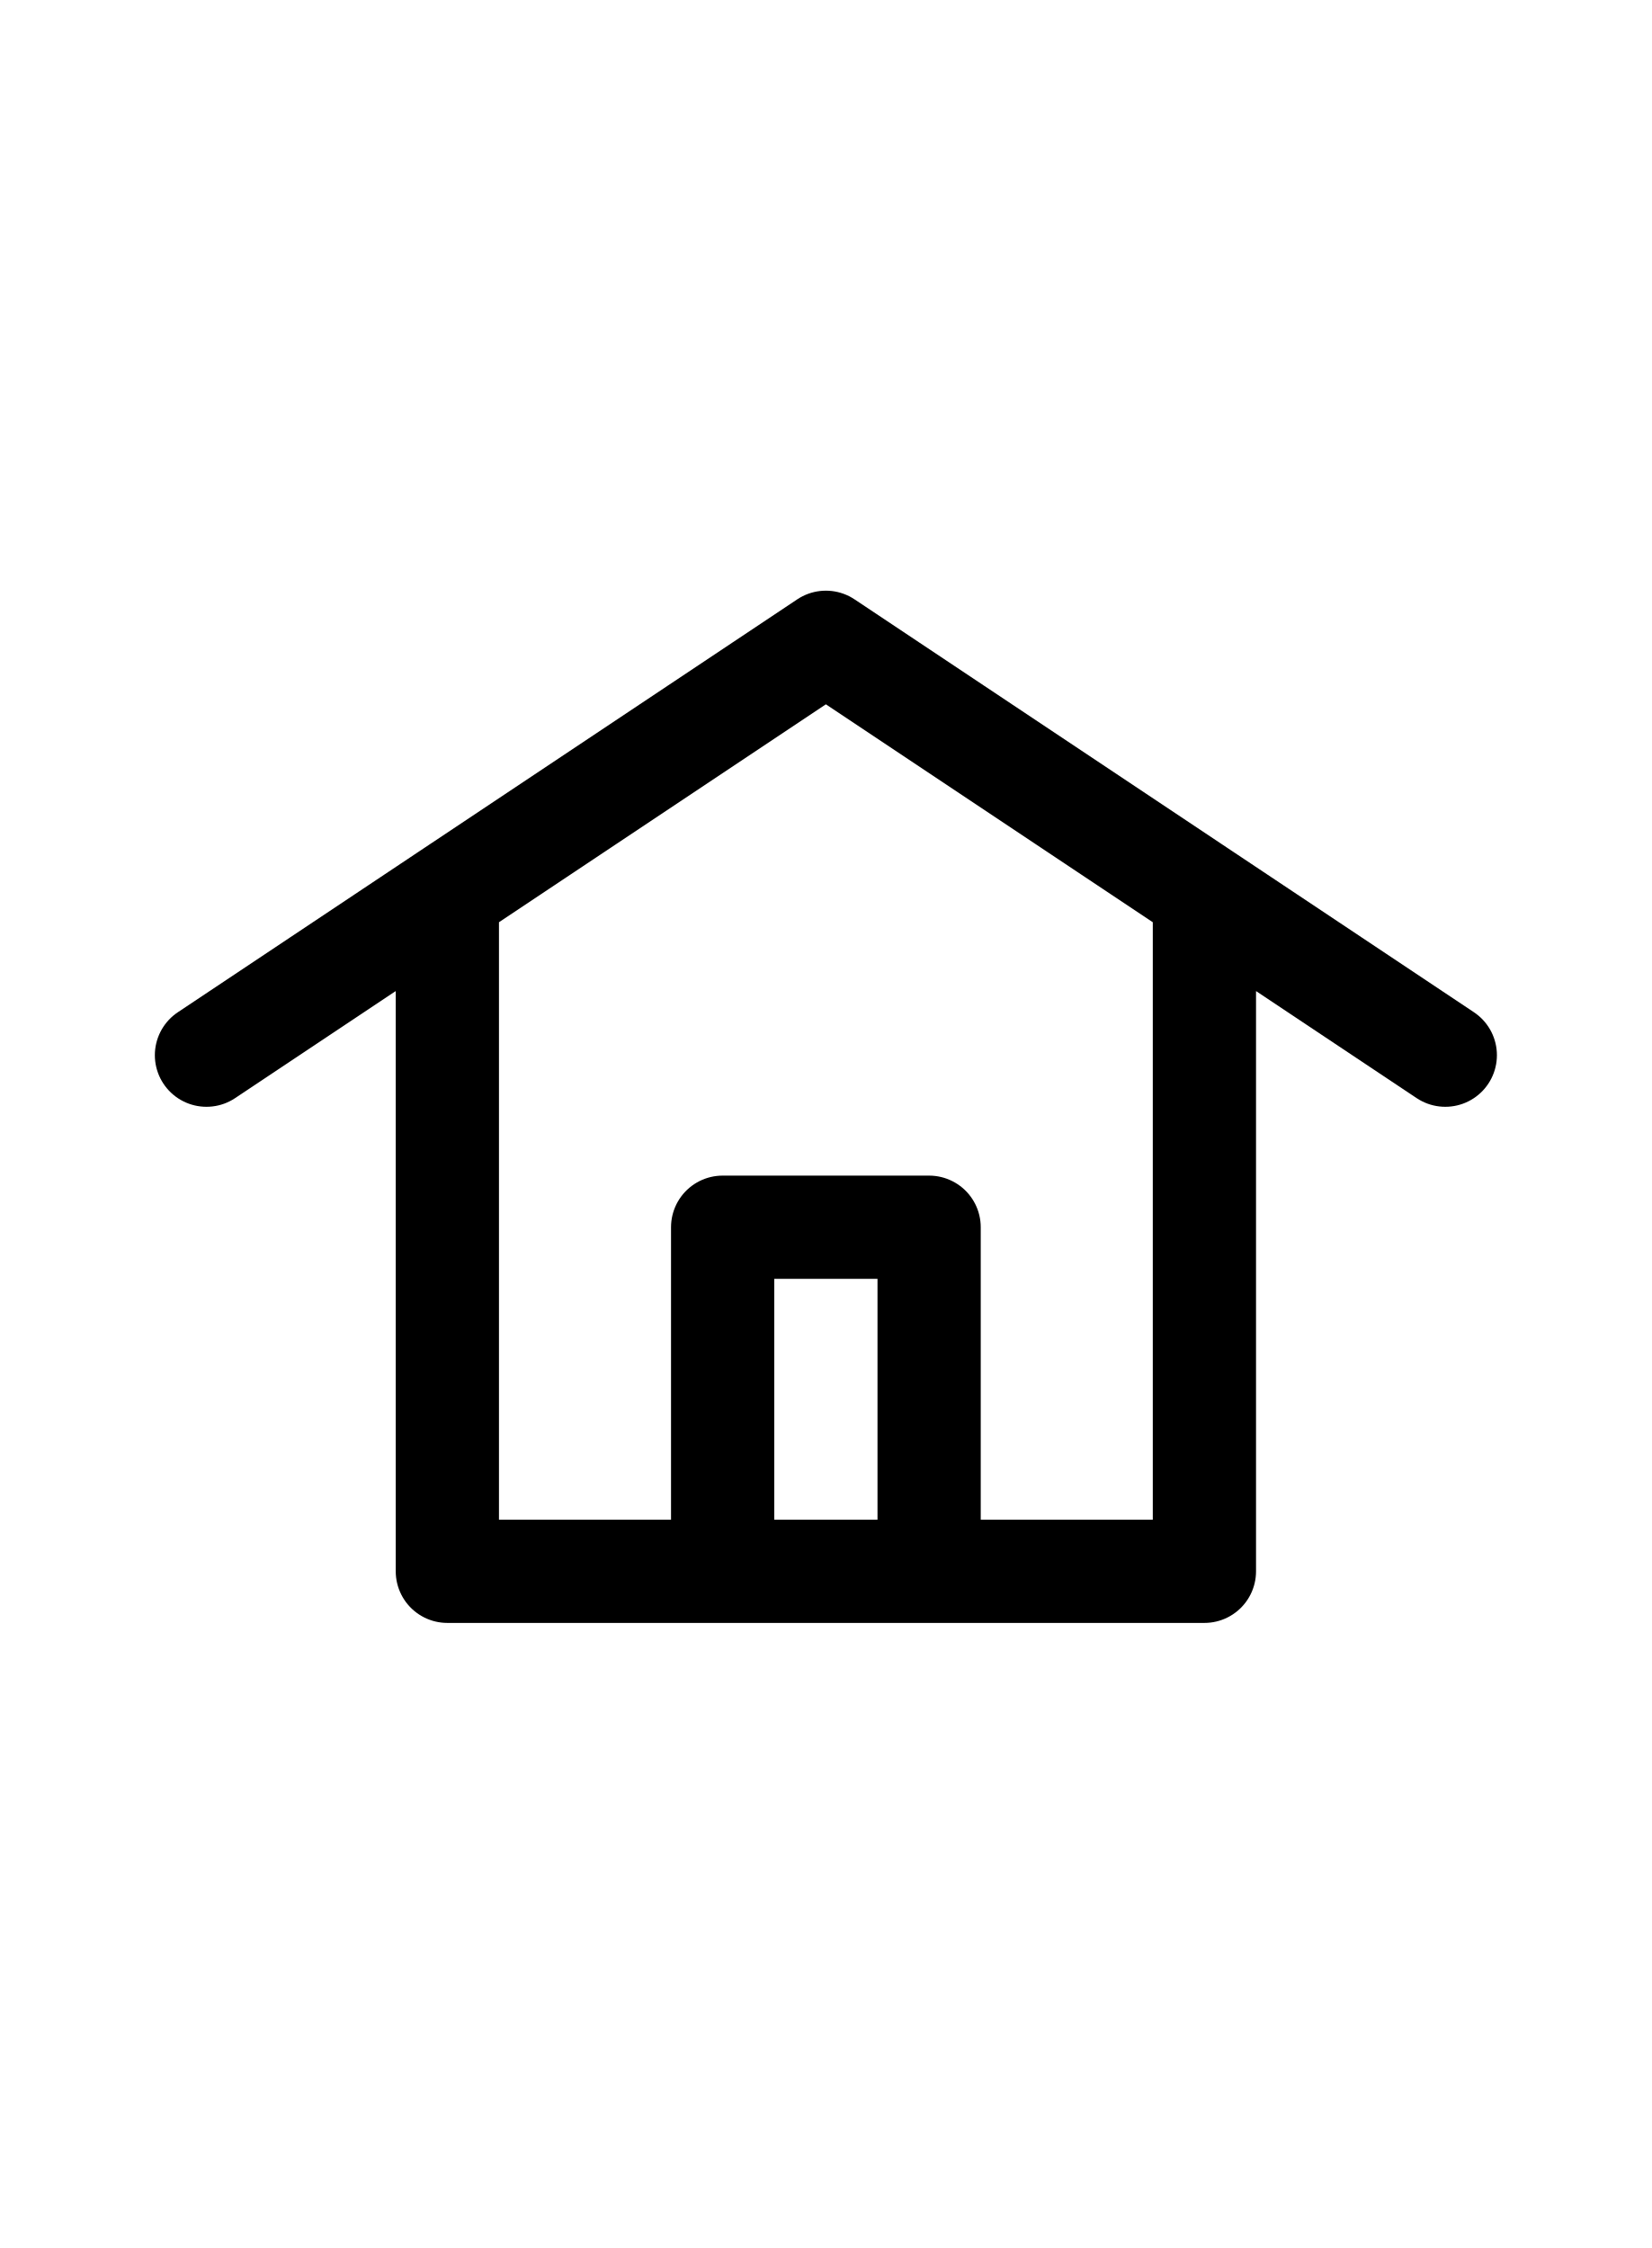
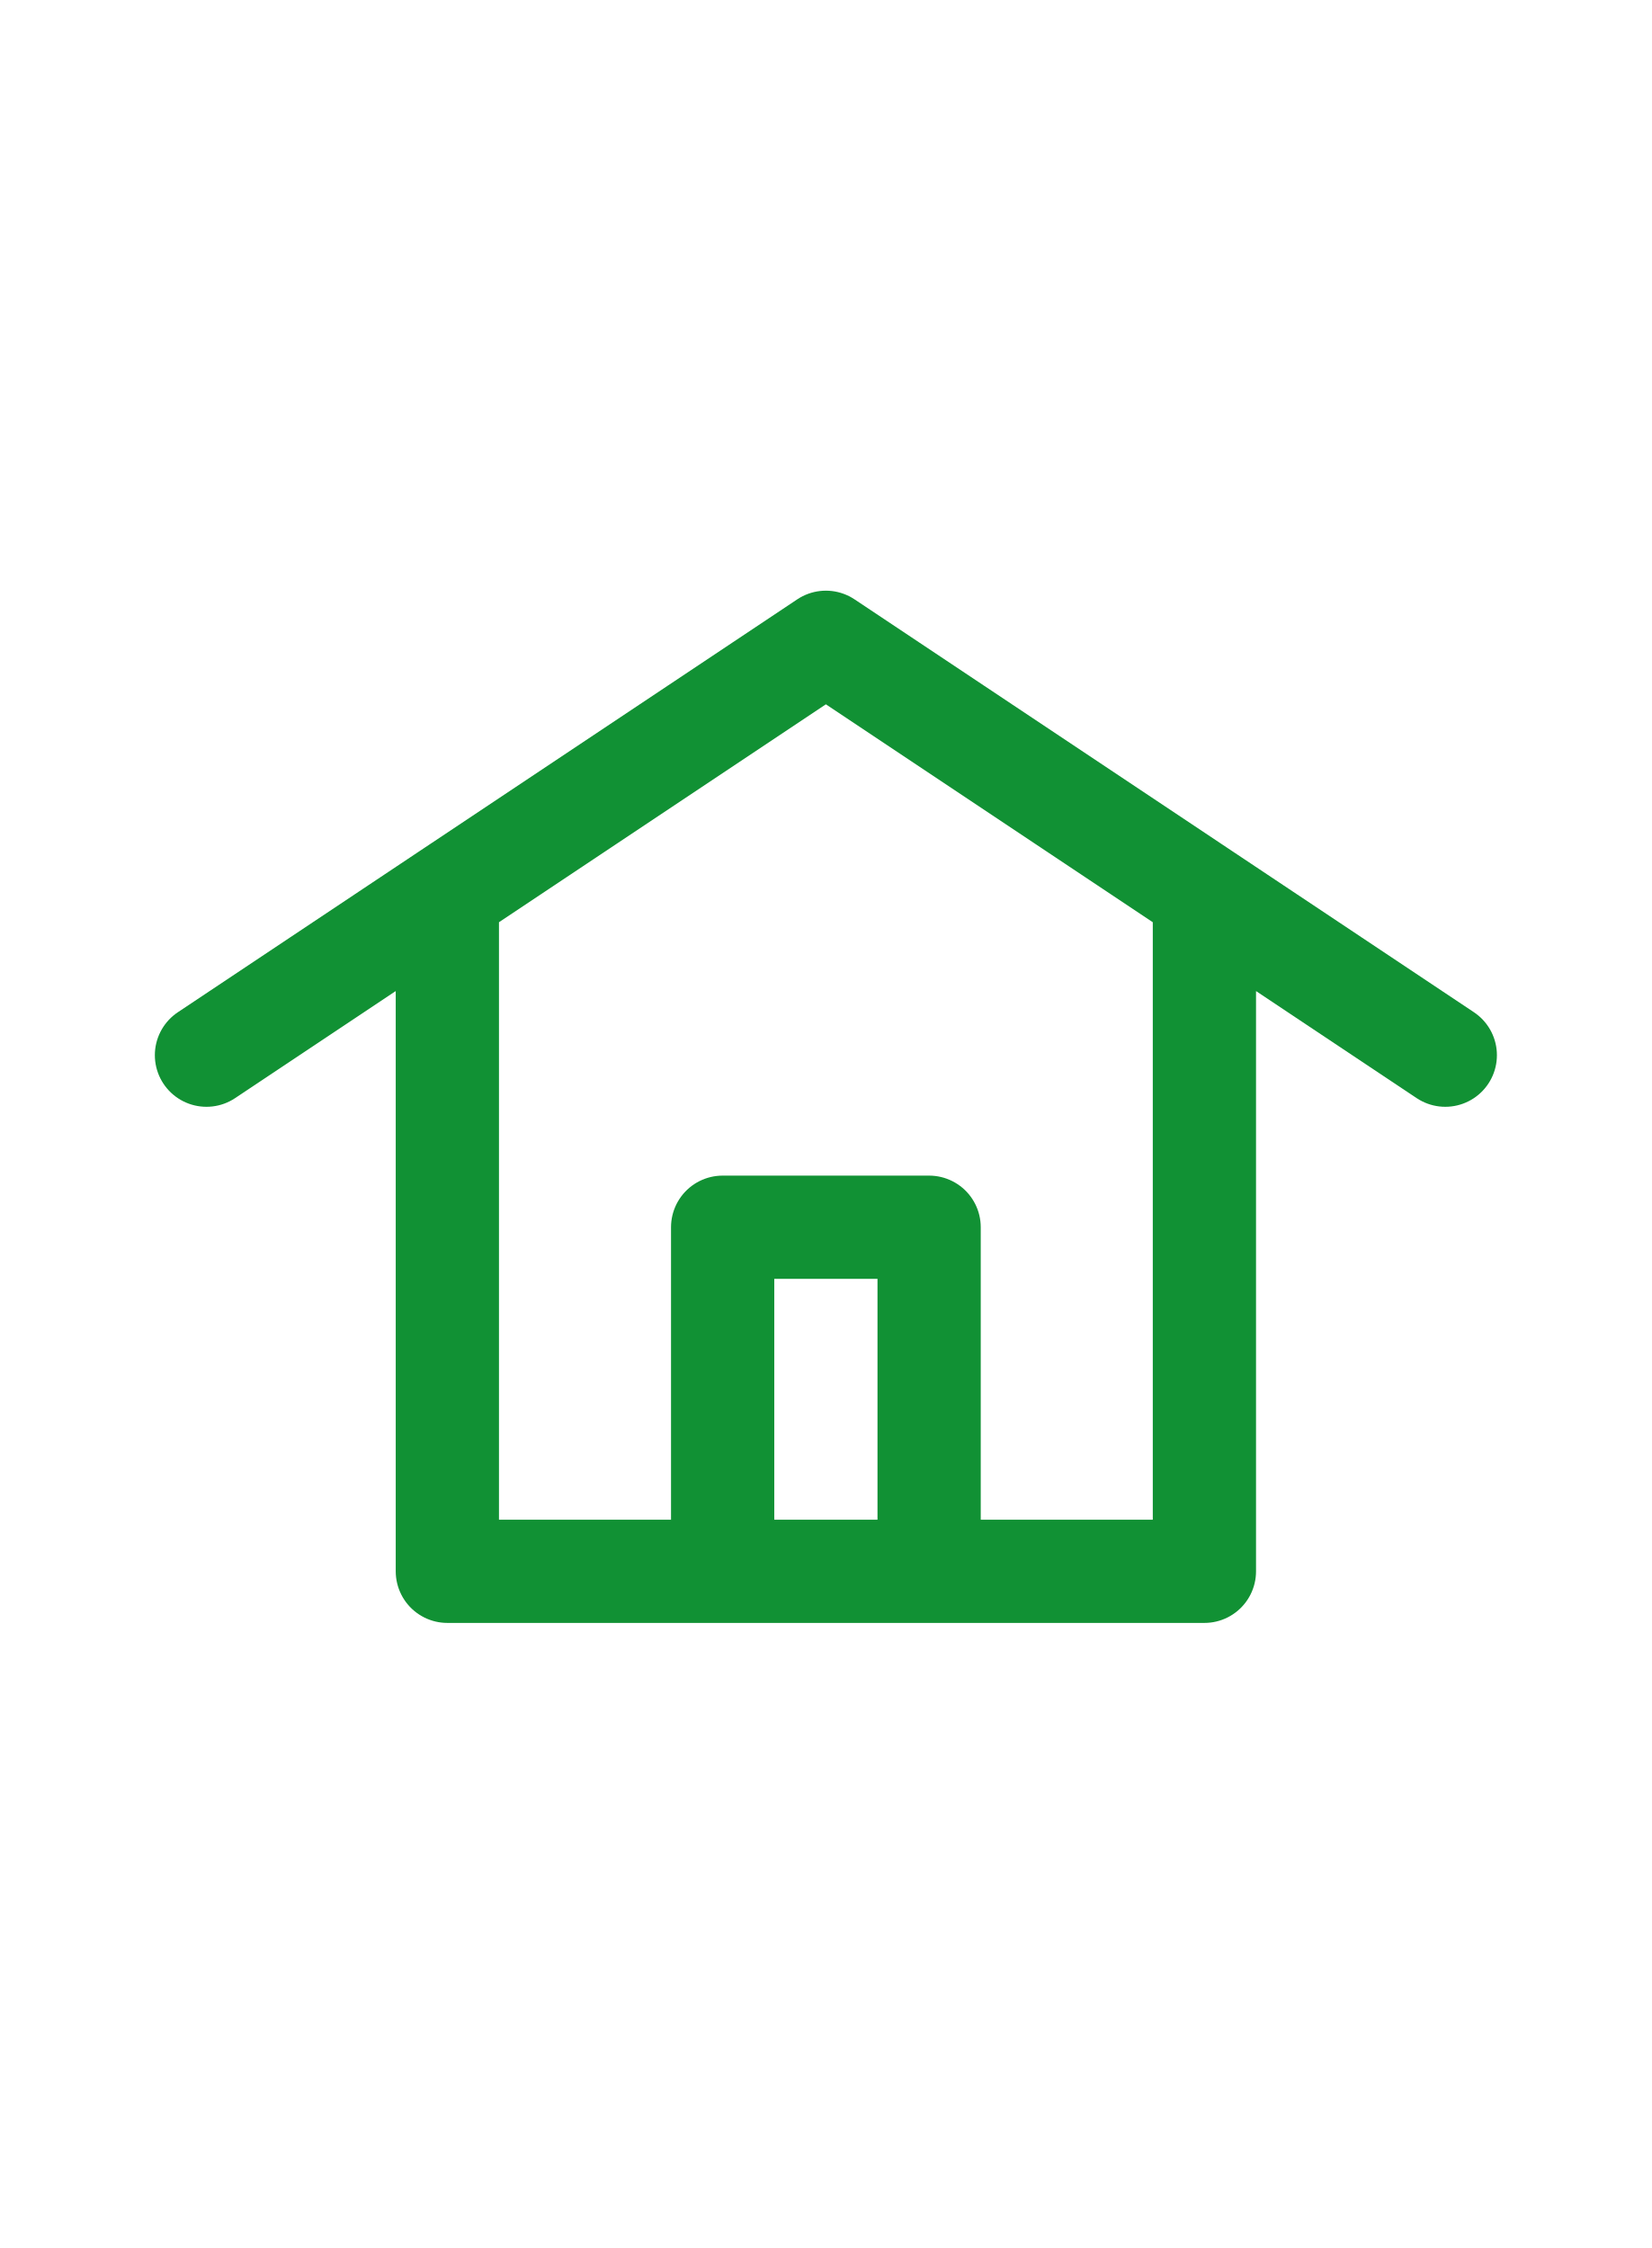
<svg xmlns="http://www.w3.org/2000/svg" width="36" height="49" viewBox="0 0 24 24" fill="none">
-   <path d="M10.5 18.5H6.5V8.667L3 11L12 5L21 11L17.5 8.667V18.5H13.5M10.5 18.5V13.5H13.5V18.5M10.5 18.5H13.5" stroke="#000000" stroke-width="1.5" stroke-linecap="round" stroke-linejoin="round" />
+   <path d="M10.5 18.5H6.5V8.667L3 11L12 5L21 11L17.5 8.667V18.5H13.5M10.5 18.5V13.5H13.5V18.5M10.5 18.5H13.5" stroke="#119134" stroke-width="1.5" stroke-linecap="round" stroke-linejoin="round" />
</svg>
